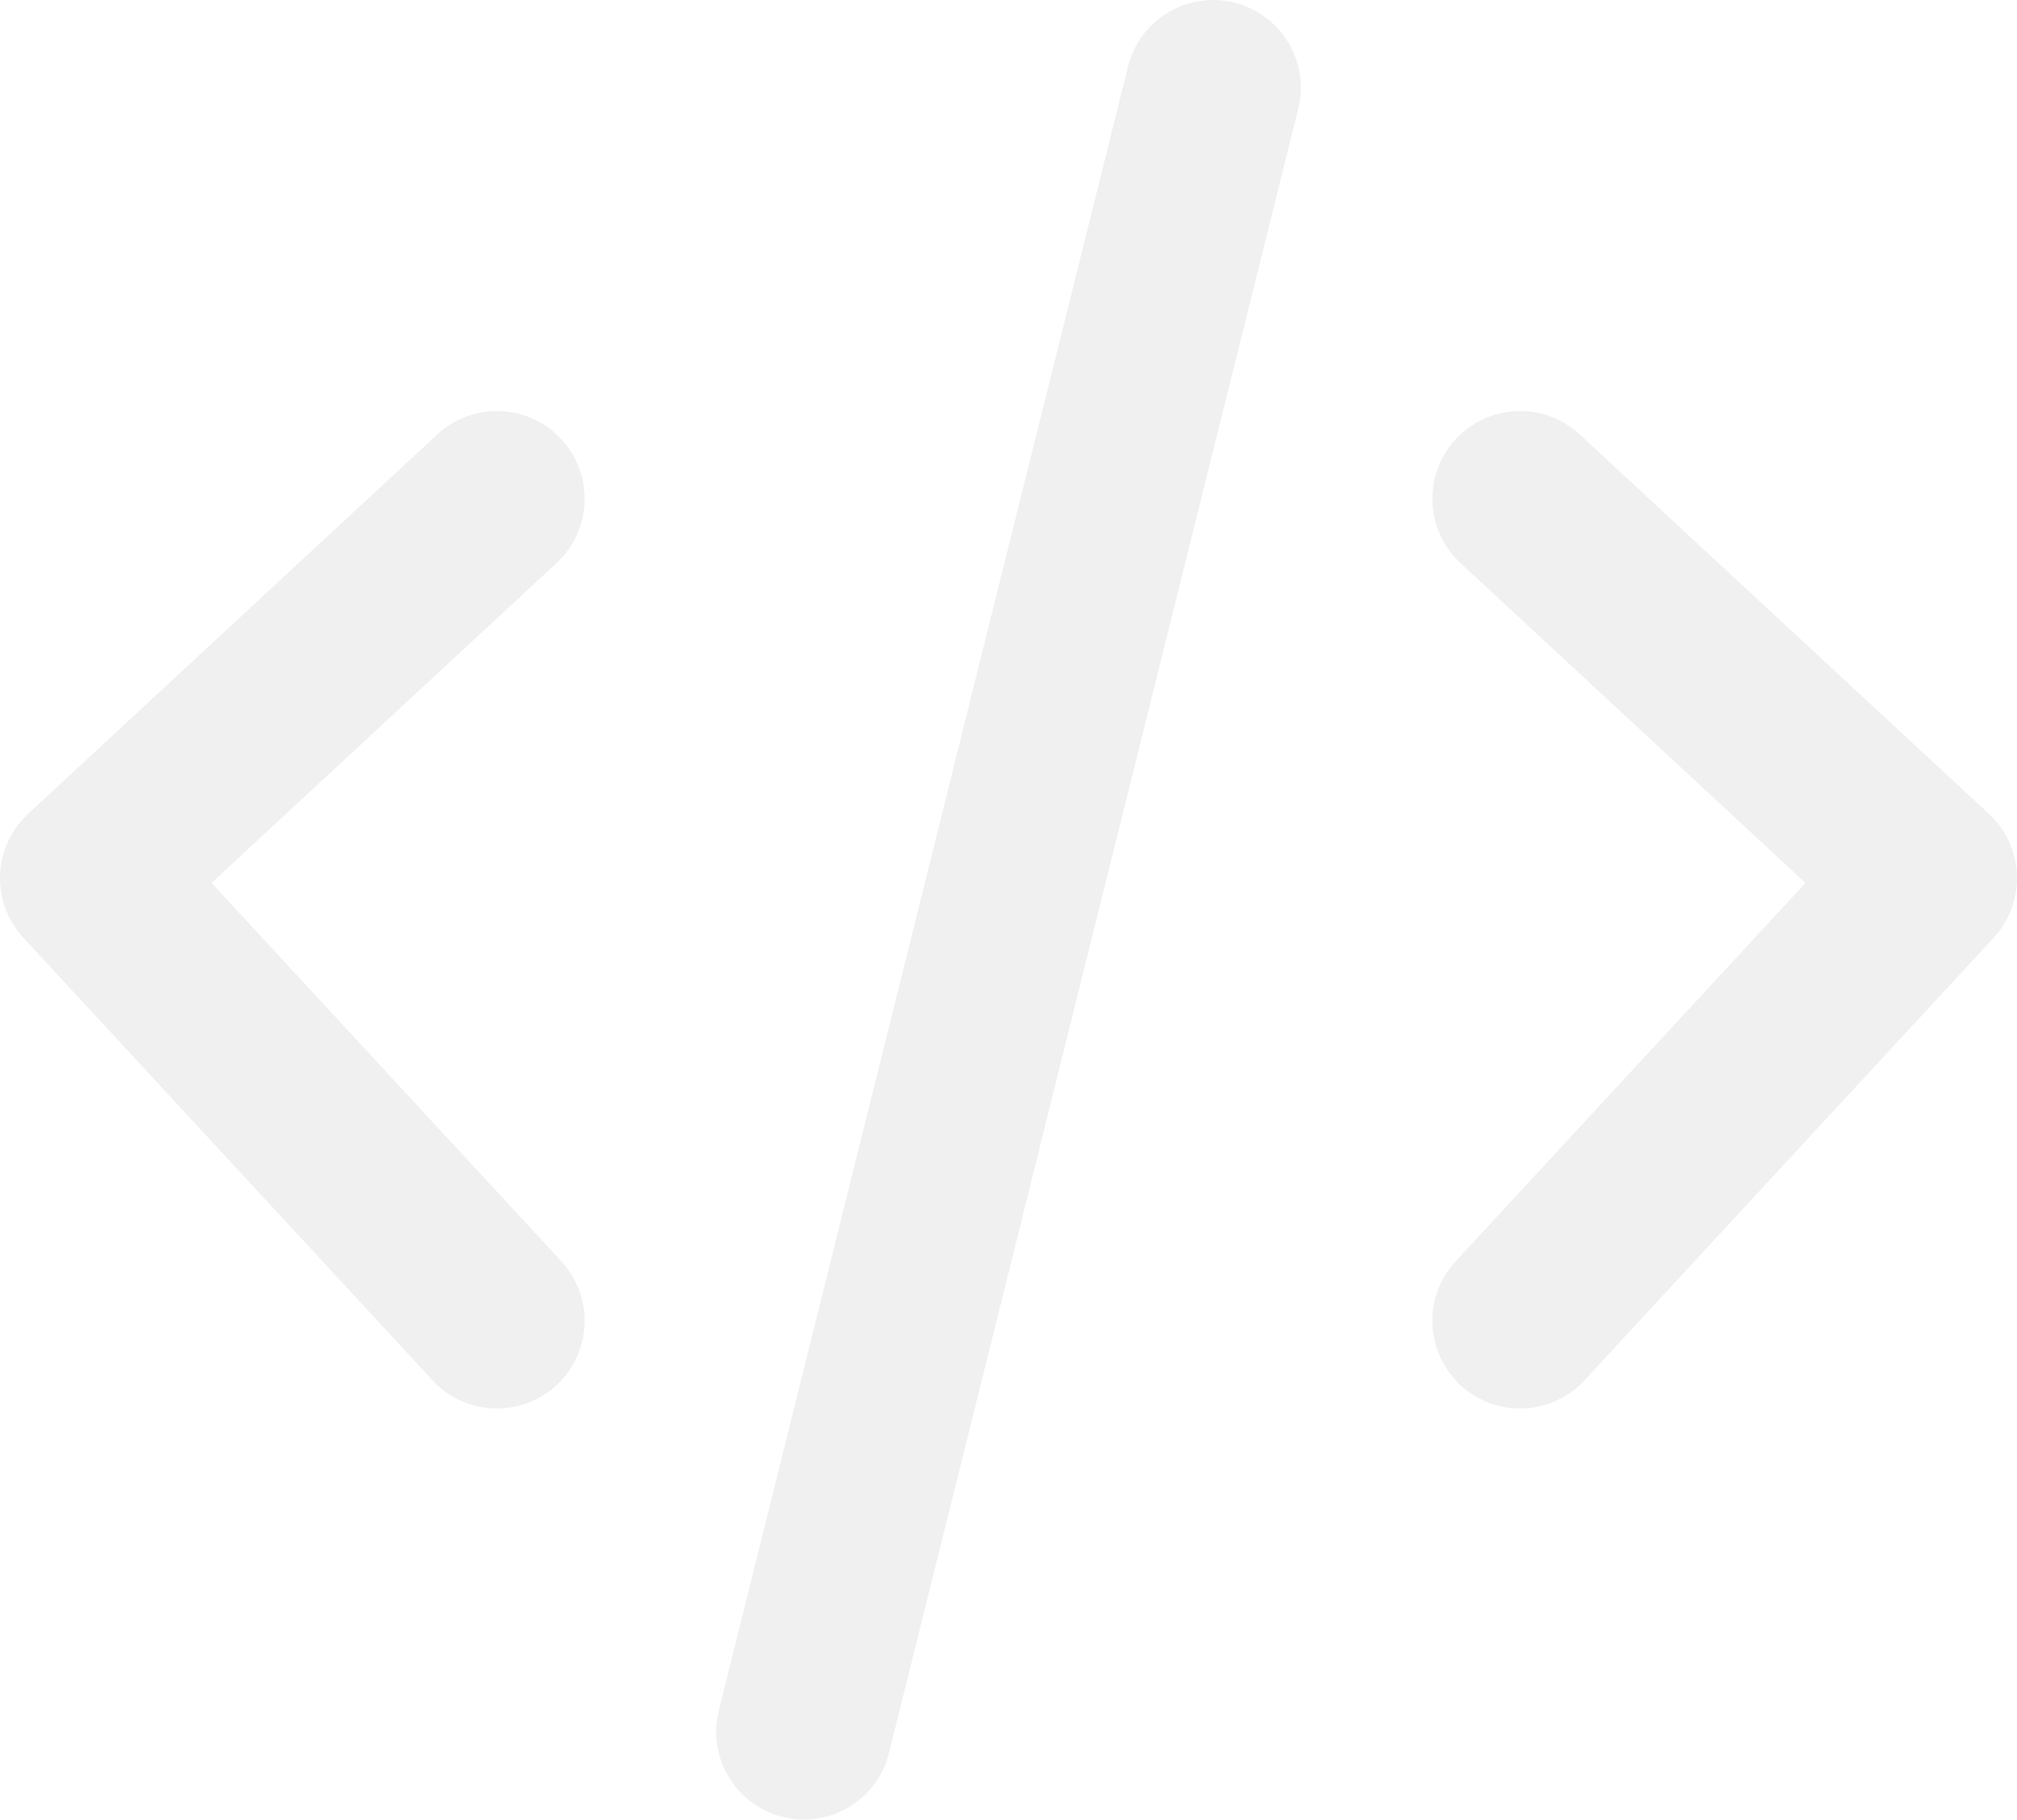
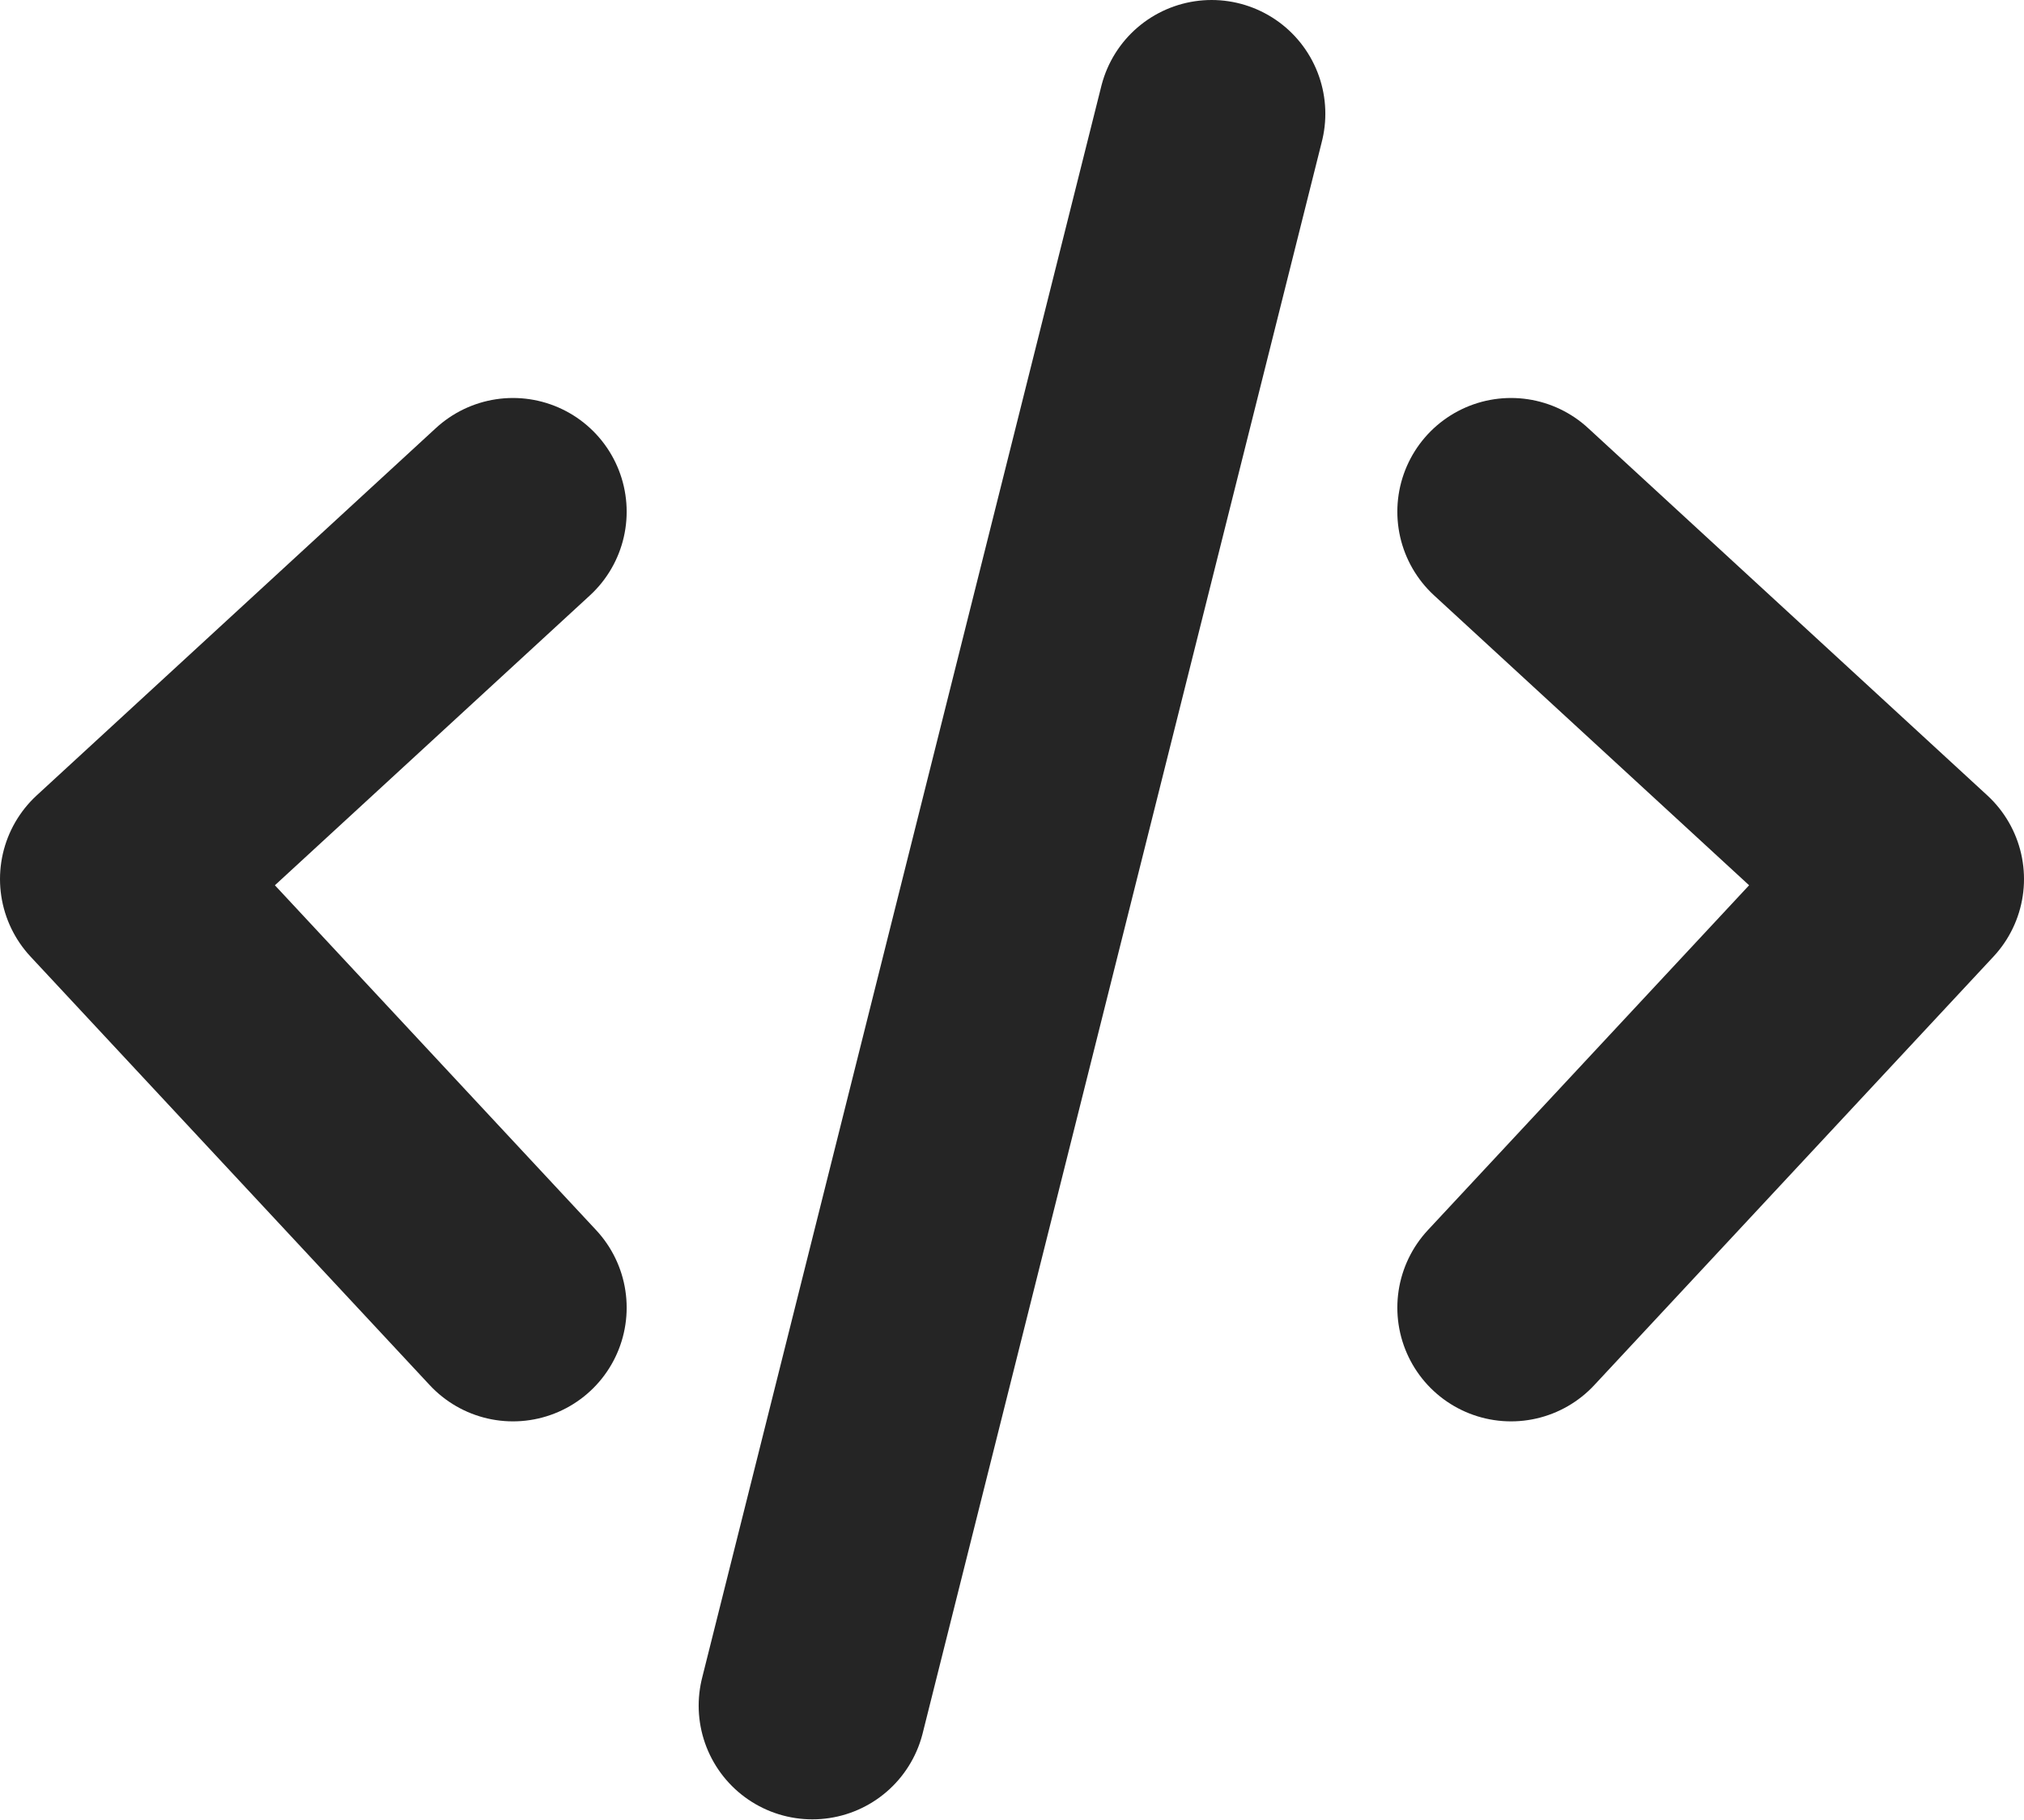
- <svg xmlns="http://www.w3.org/2000/svg" width="92" height="83" viewBox="0 0 92 83" fill="none">
-   <path d="M22.667 22.75L4 40.058L22.667 60.25M69.333 22.75L88 40.058L69.333 60.25M55.333 4L36.667 79" stroke="#F0F0F0" stroke-width="8" stroke-linecap="round" stroke-linejoin="round" />
+ <svg xmlns="http://www.w3.org/2000/svg" width="89" height="80" viewBox="0 0 89 80" fill="none">
+   <path d="M22.556 22.5L5 38.654L22.556 57.5M66.444 22.5L84 38.654L66.444 57.5M53.278 5L35.722 75" stroke="#252525" stroke-width="10" stroke-linecap="round" stroke-linejoin="round" />
</svg>
